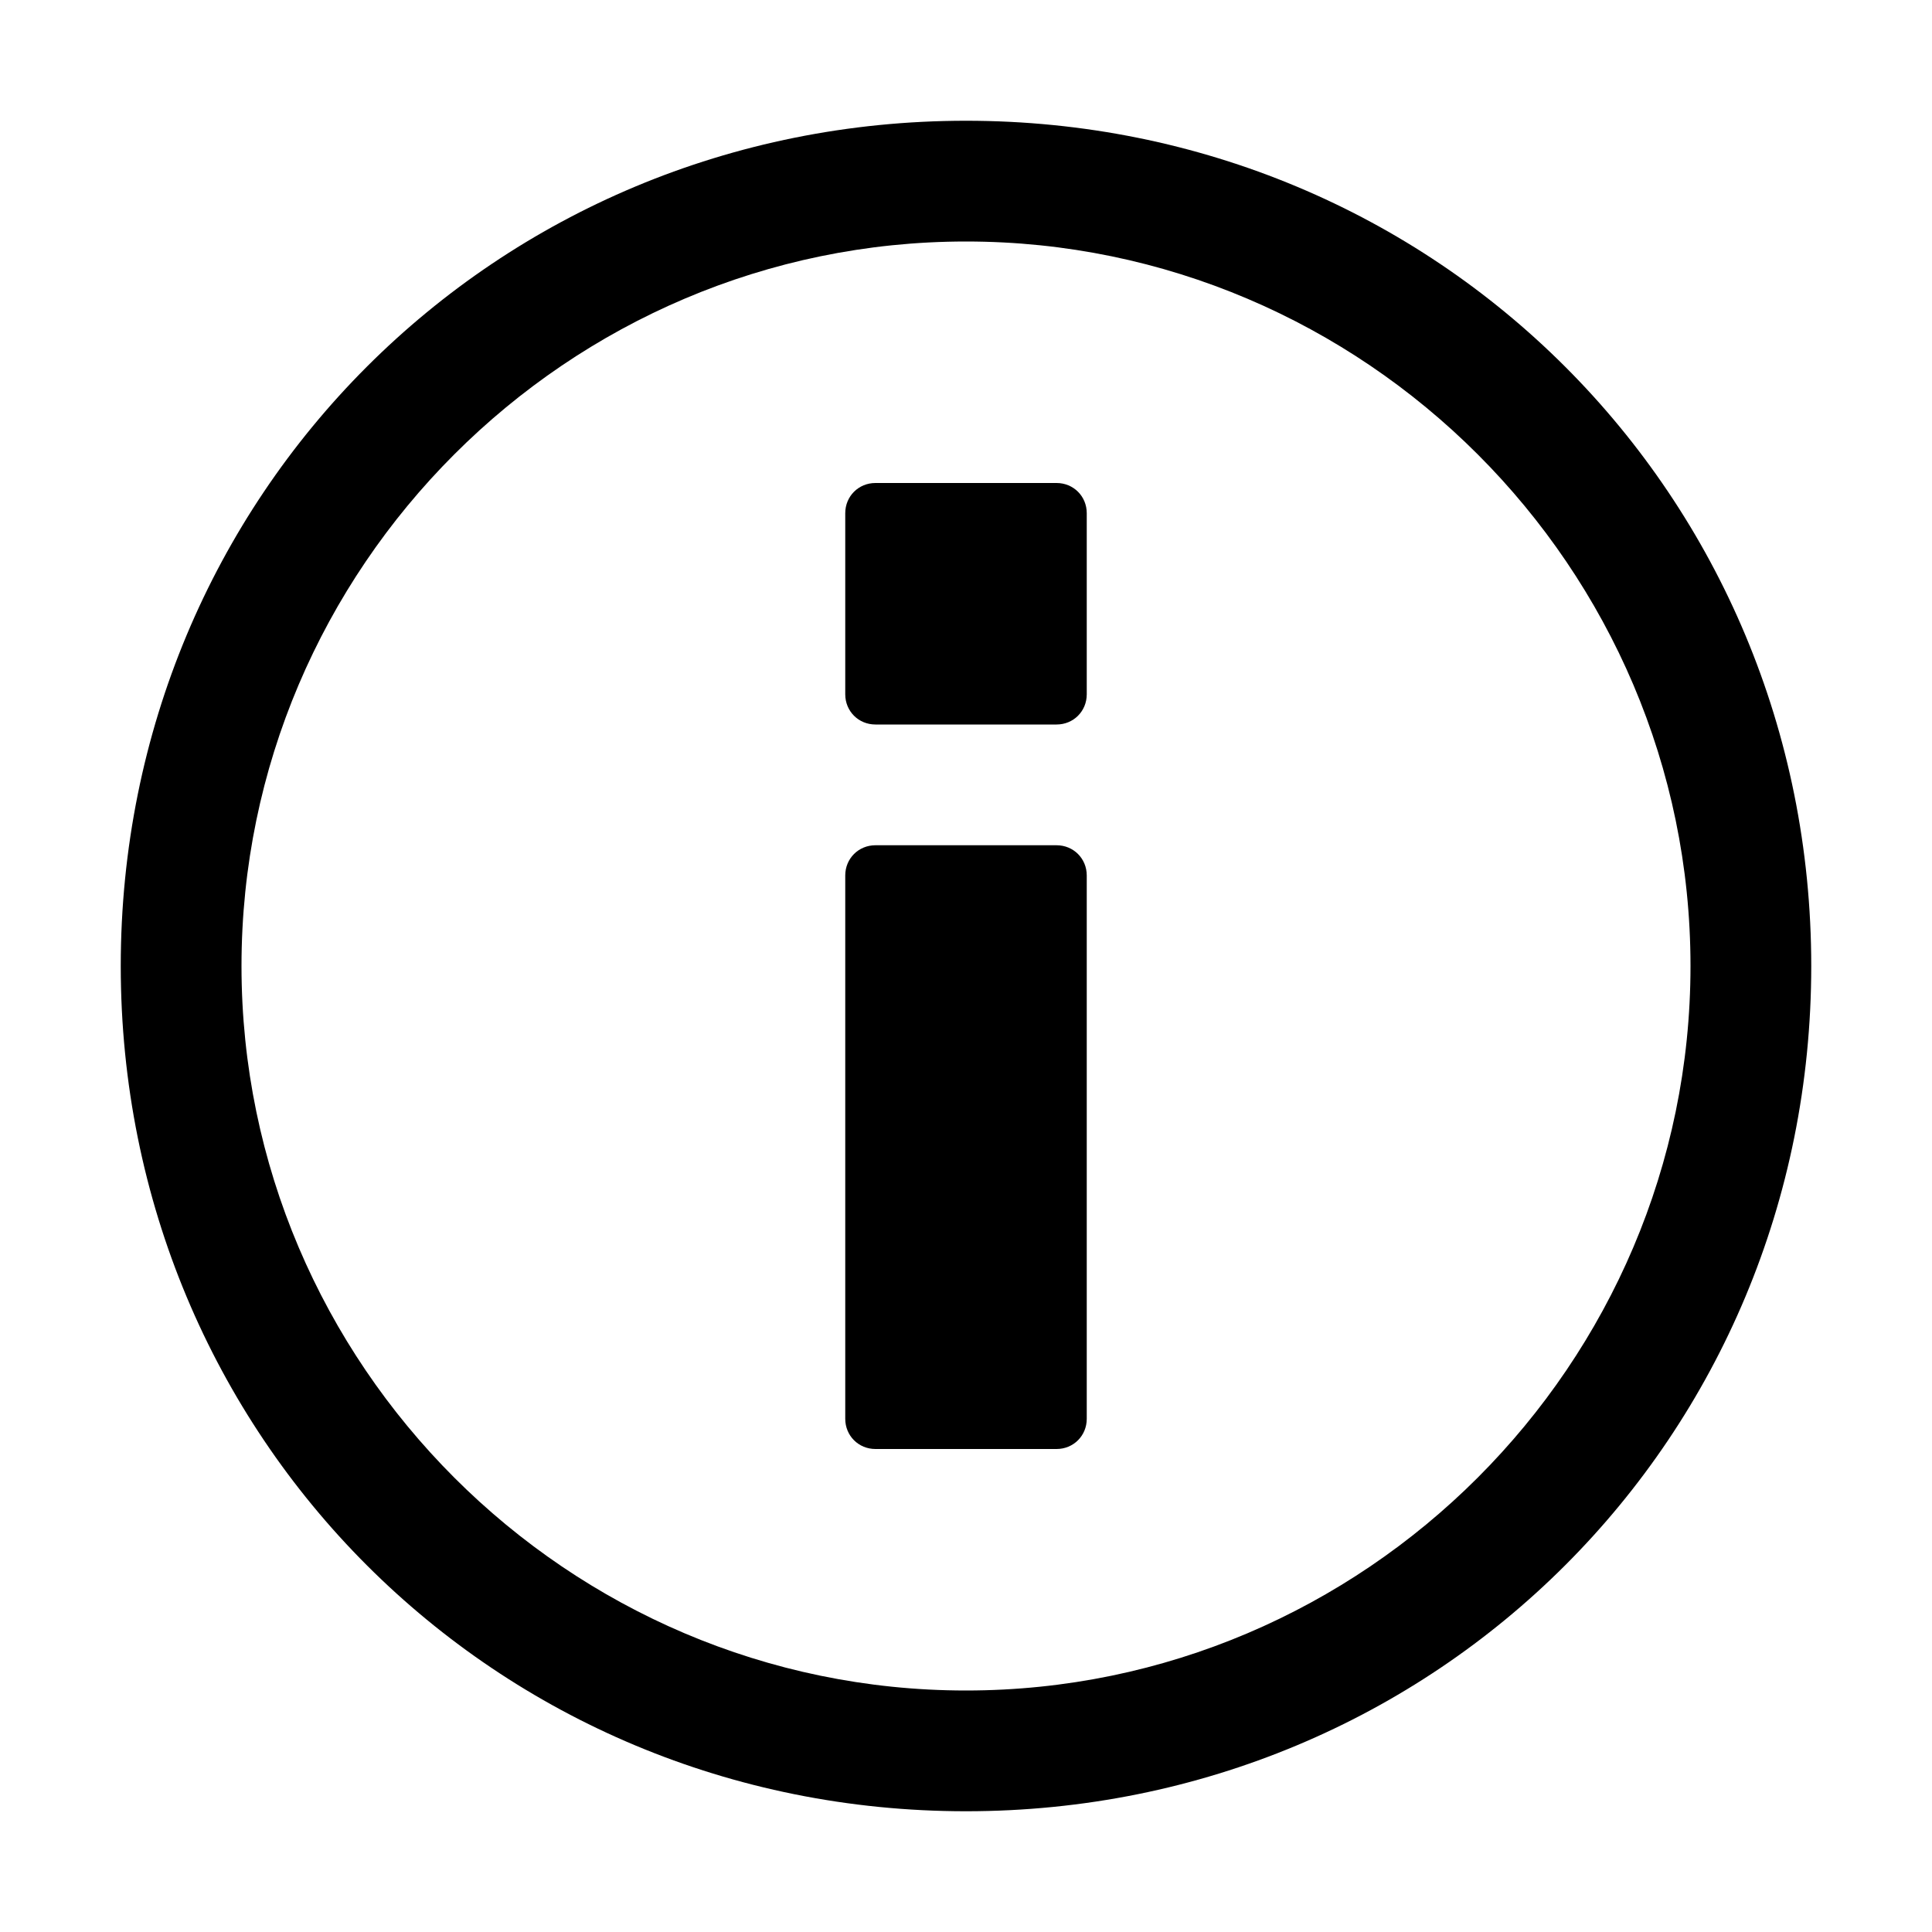
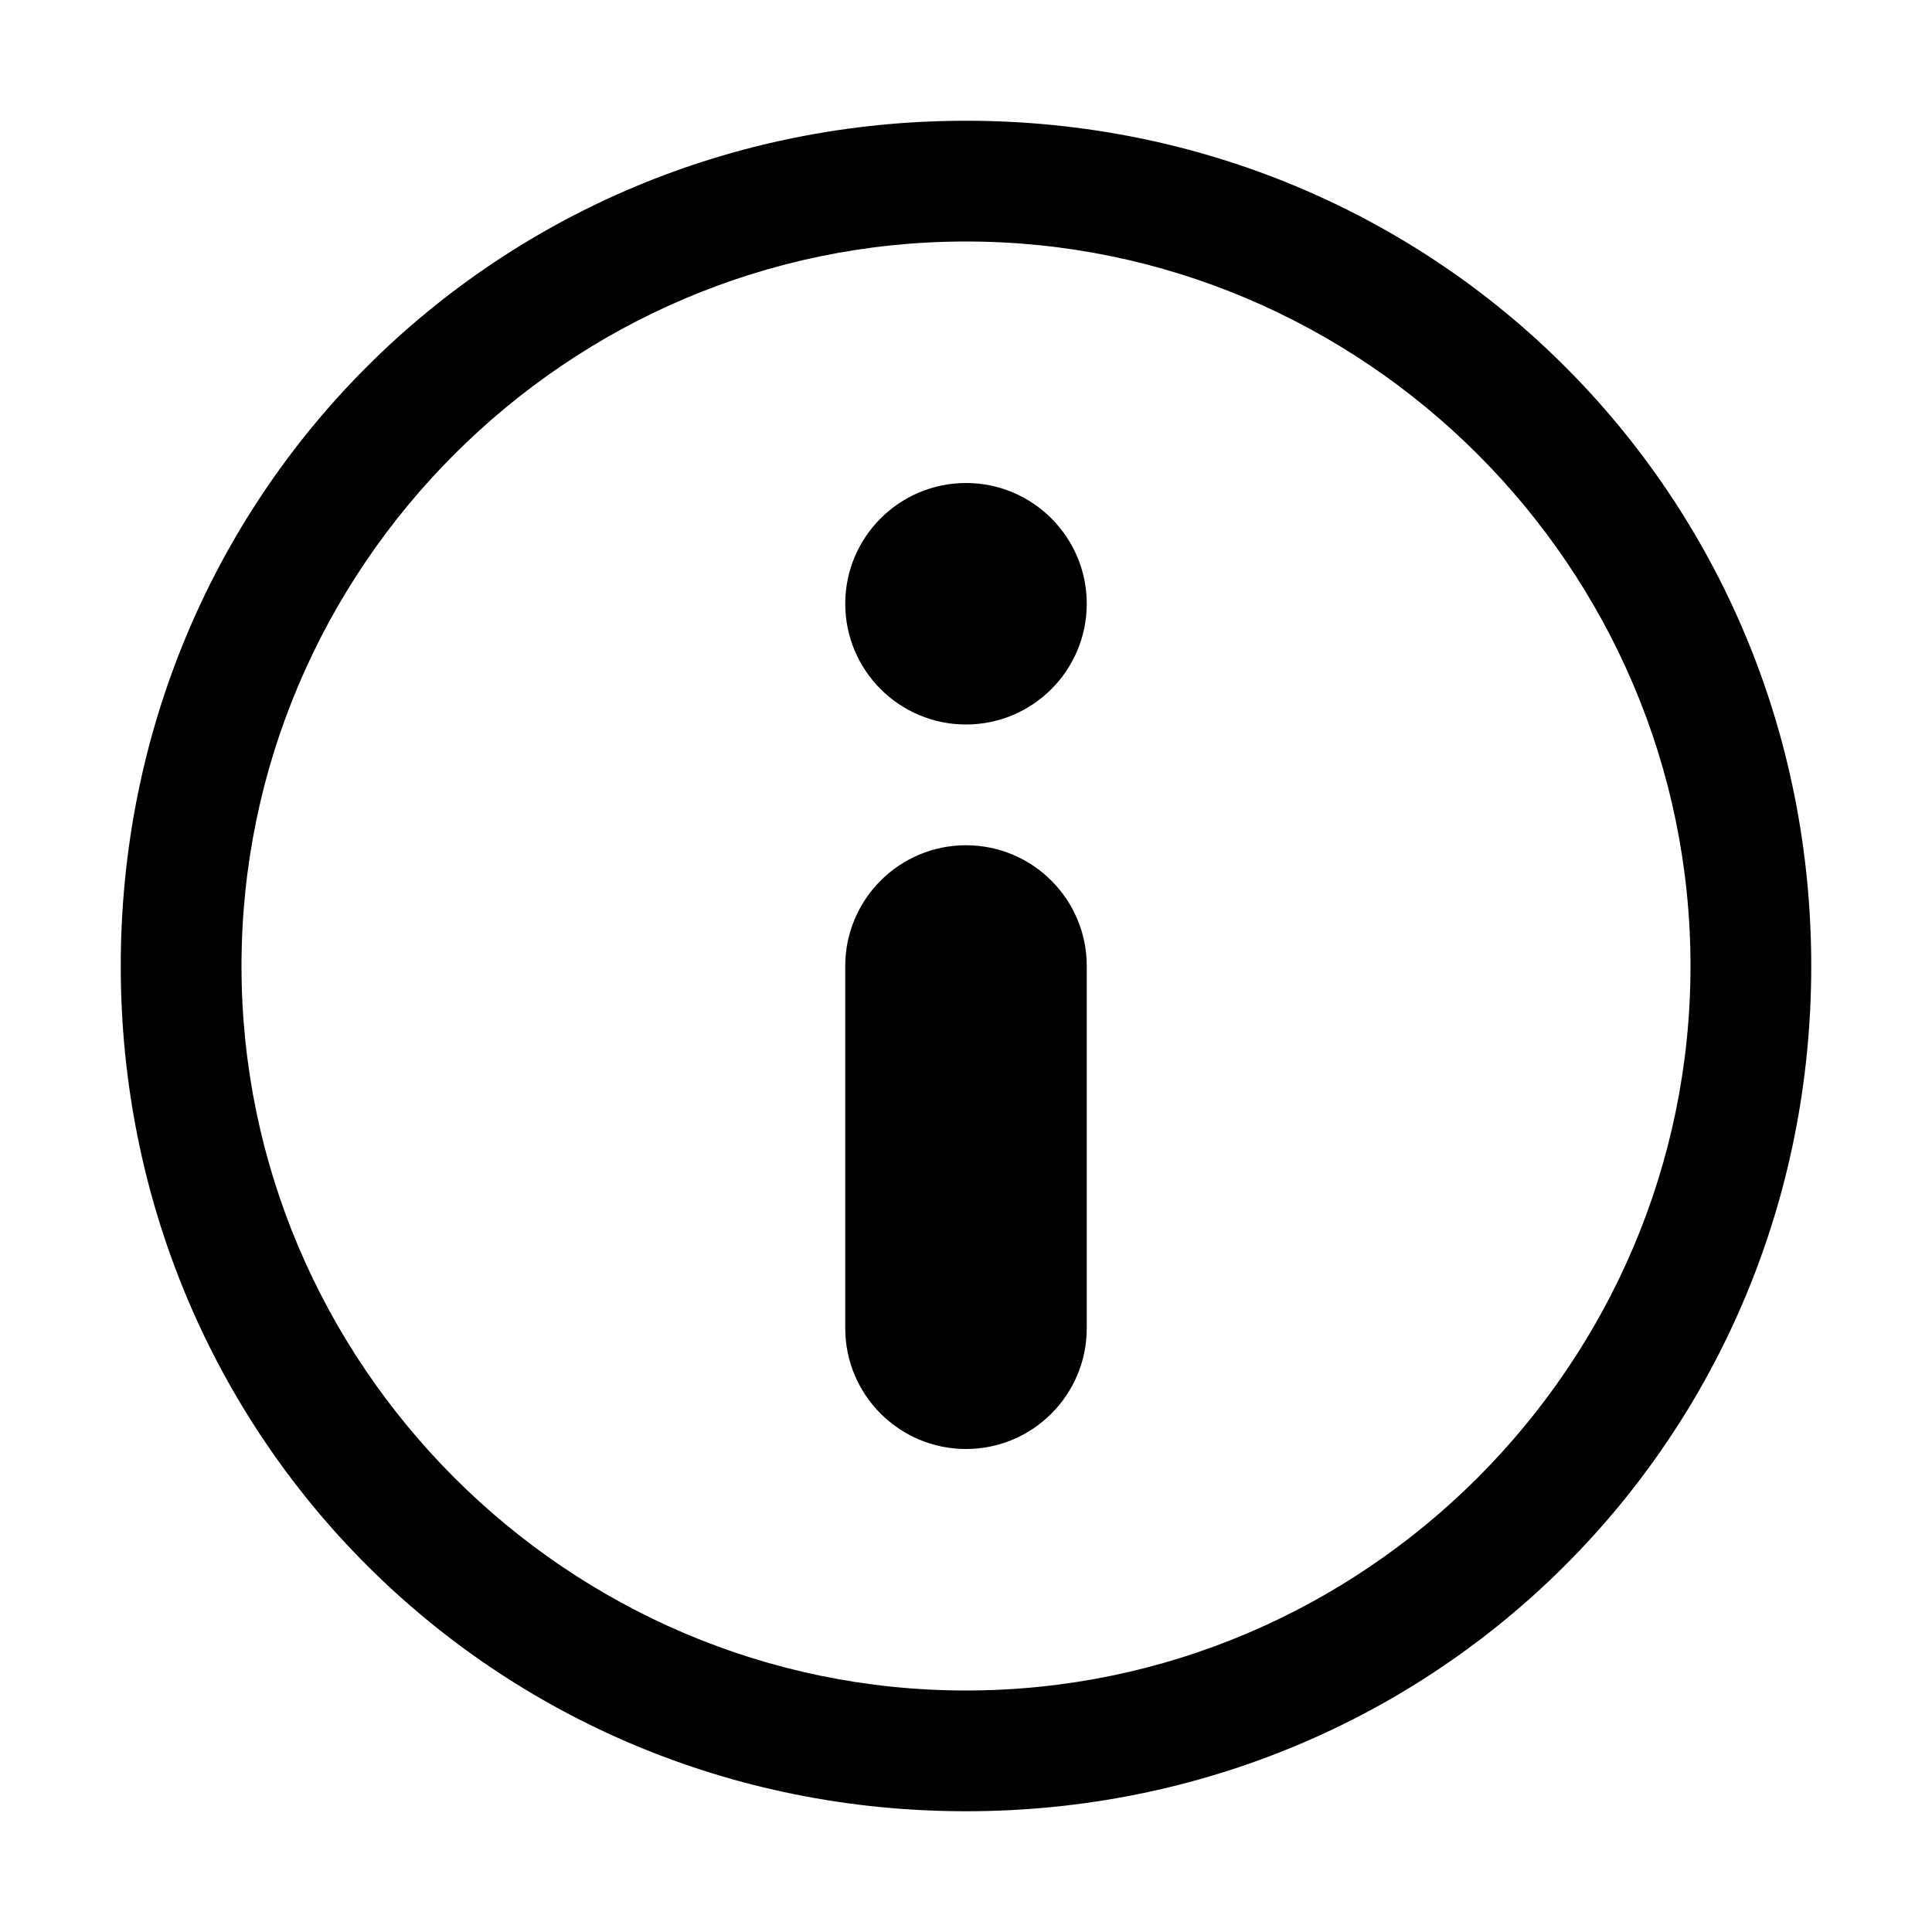
- <svg xmlns="http://www.w3.org/2000/svg" version="1.1" x="0px" y="0px" viewBox="0 0 16 16" style="enable-background:new 0 0 16 16;" xml:space="preserve">
+ <svg xmlns="http://www.w3.org/2000/svg" version="1.1" id="Ebene_1" x="0px" y="0px" viewBox="0 0 16 16" style="enable-background:new 0 0 16 16;" xml:space="preserve">
  <g class="icon-color">
    <path d="M8,2c3.3,0,6,2.7,6,6s-2.7,6-6,6s-6-2.7-6-6S4.7,2,8,2 M8,1C4.1,1,1,4.1,1,8   s3.1,7,7,7s7-3.1,7-7S11.9,1,8,1L8,1z" />
-     <path d="M7,4.25C7,4.11,7.11,4,7.25,4h1.5C8.89,4,9,4.11,9,4.25v1.5C9,5.89,8.89,6,8.75,6h-1.5   C7.11,6,7,5.89,7,5.75V4.25z" />
-     <path d="M7,7.25C7,7.11,7.11,7,7.25,7h1.5C8.89,7,9,7.11,9,7.25v4.5C9,11.89,8.89,12,8.75,12h-1.5   C7.11,12,7,11.89,7,11.75V7.25z" />
+     <path d="M7,5C7,4.448,7.448,4,8,4H8C8.552,4,9,4.448,9,5V5   C9,5.552,8.552,6,8,6H8C7.448,6,7,5.552,7,5V5z" />
+     <path d="M7,8C7,7.448,7.448,7,8,7H8C8.552,7,9,7.448,9,8v3   C9,11.552,8.552,12,8,12H8C7.448,12,7,11.552,7,11V8z" />
  </g>
</svg>
